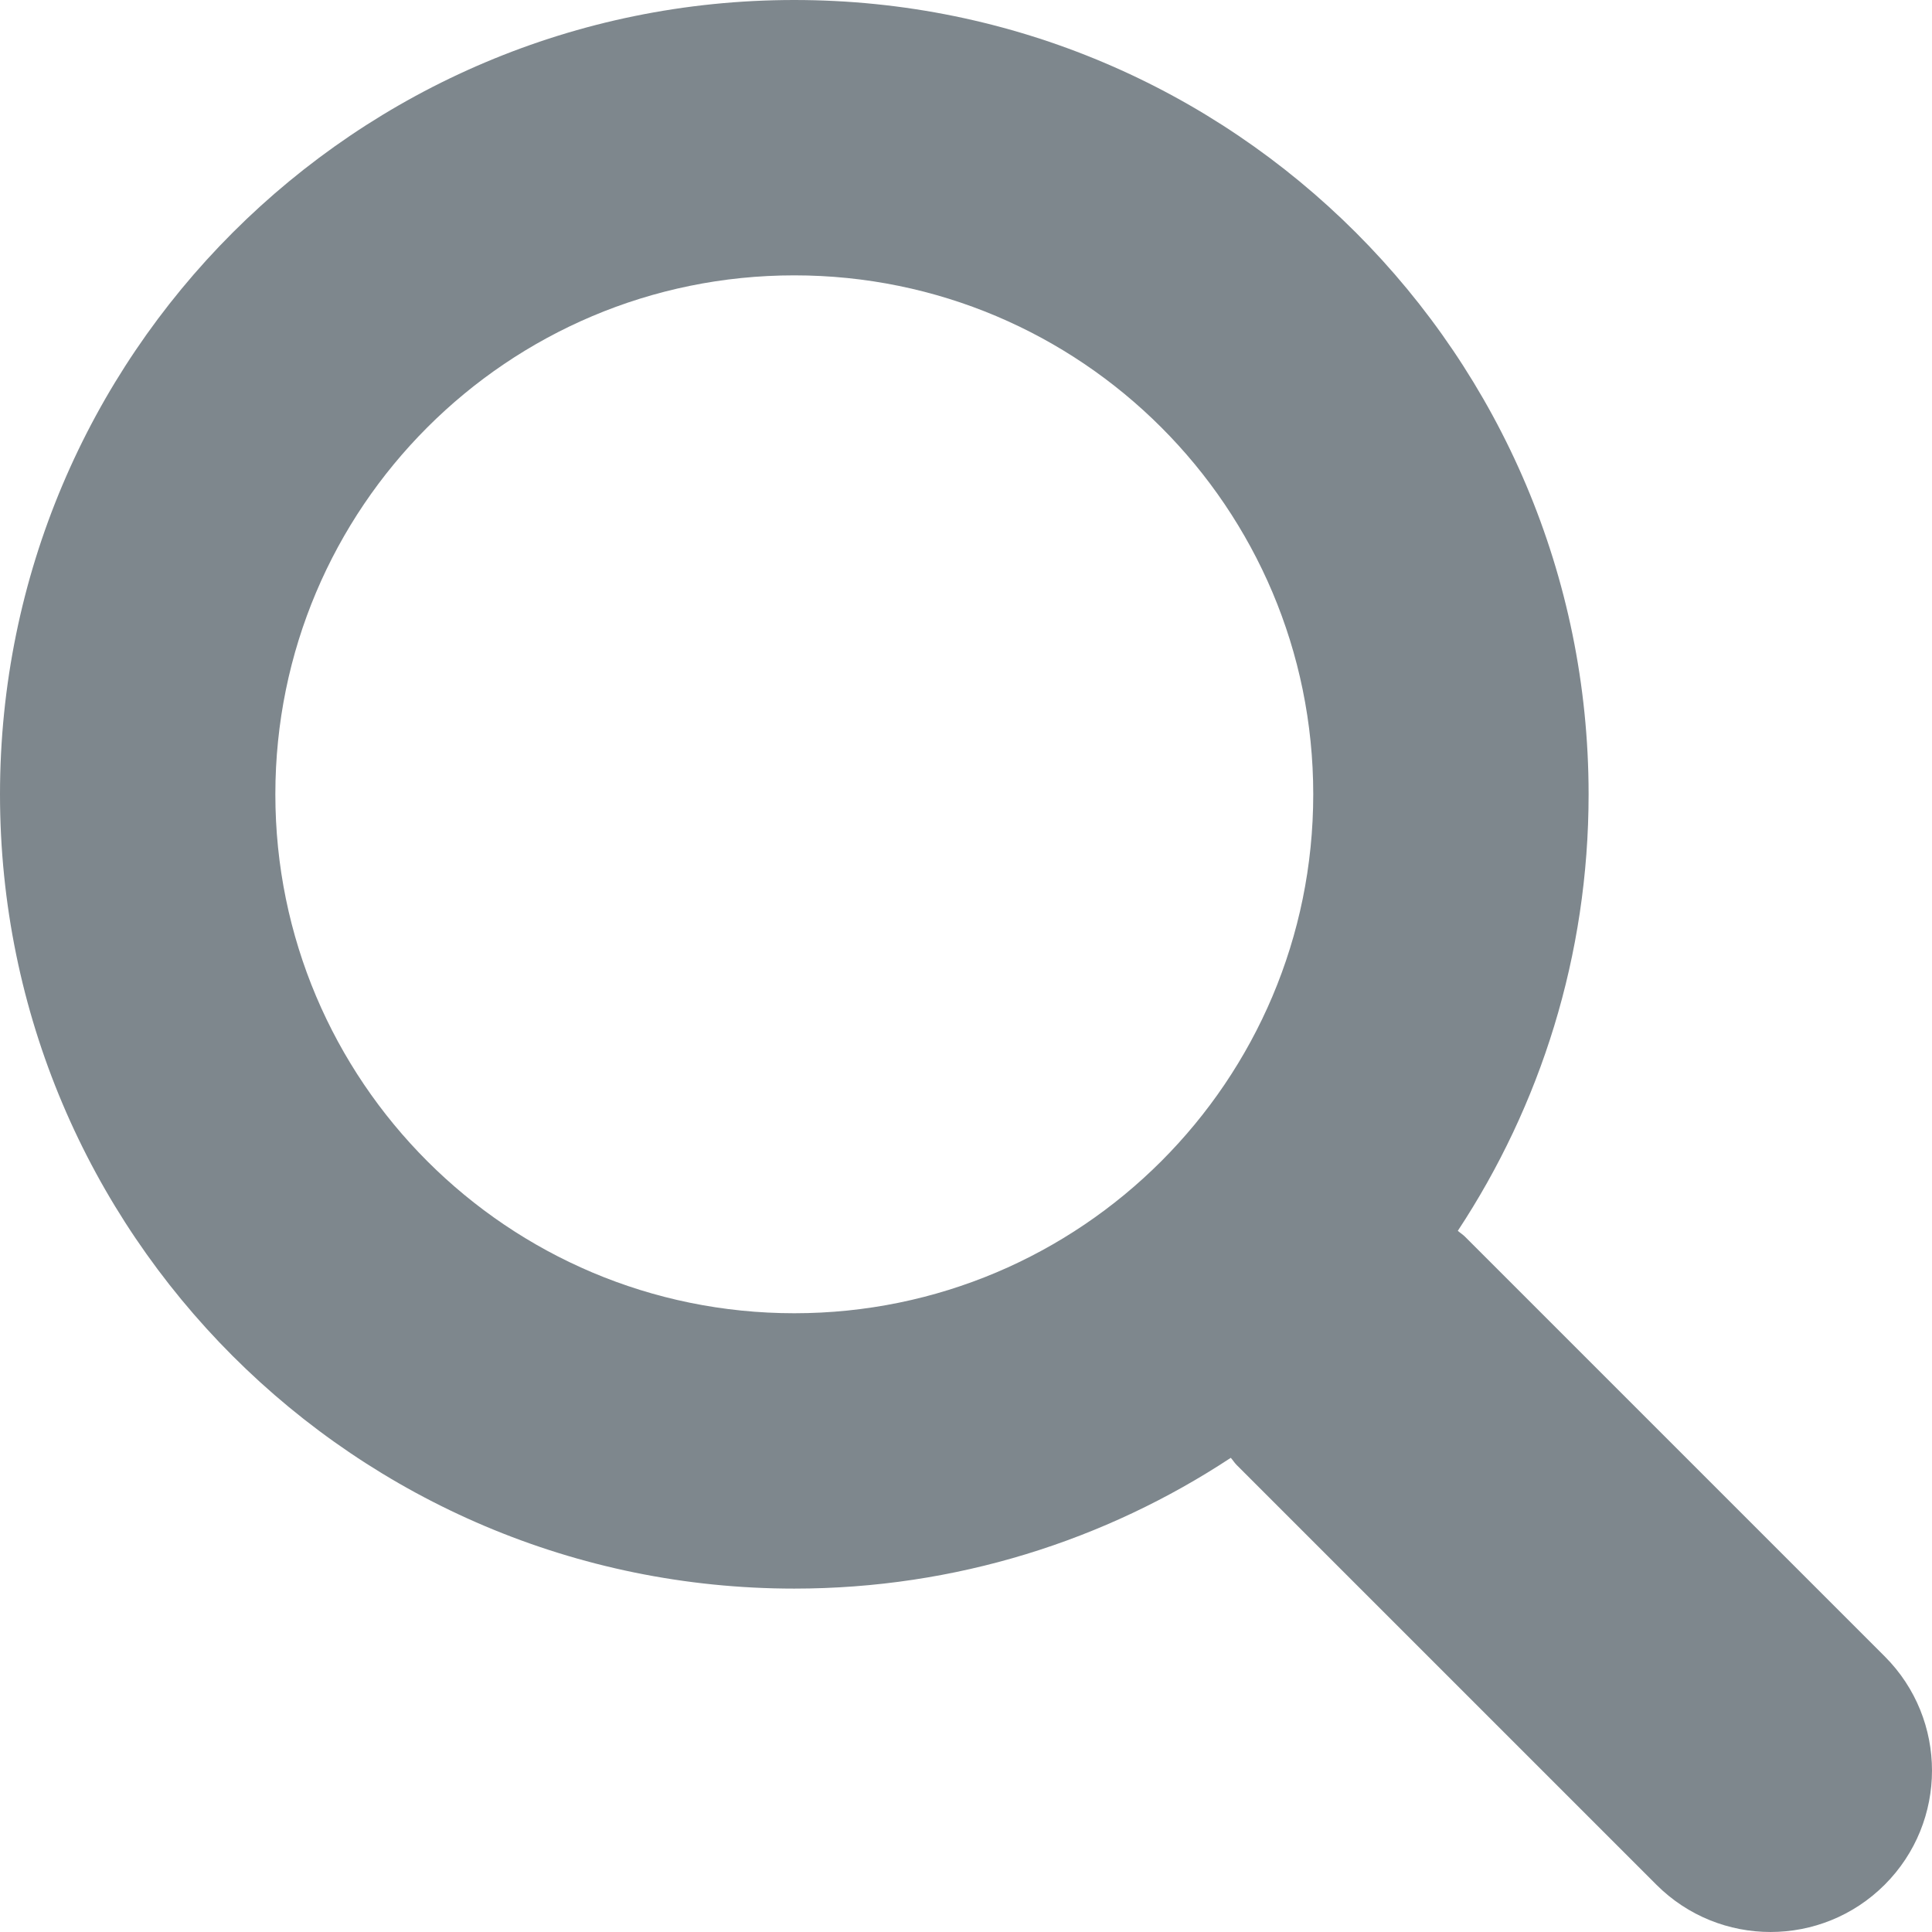
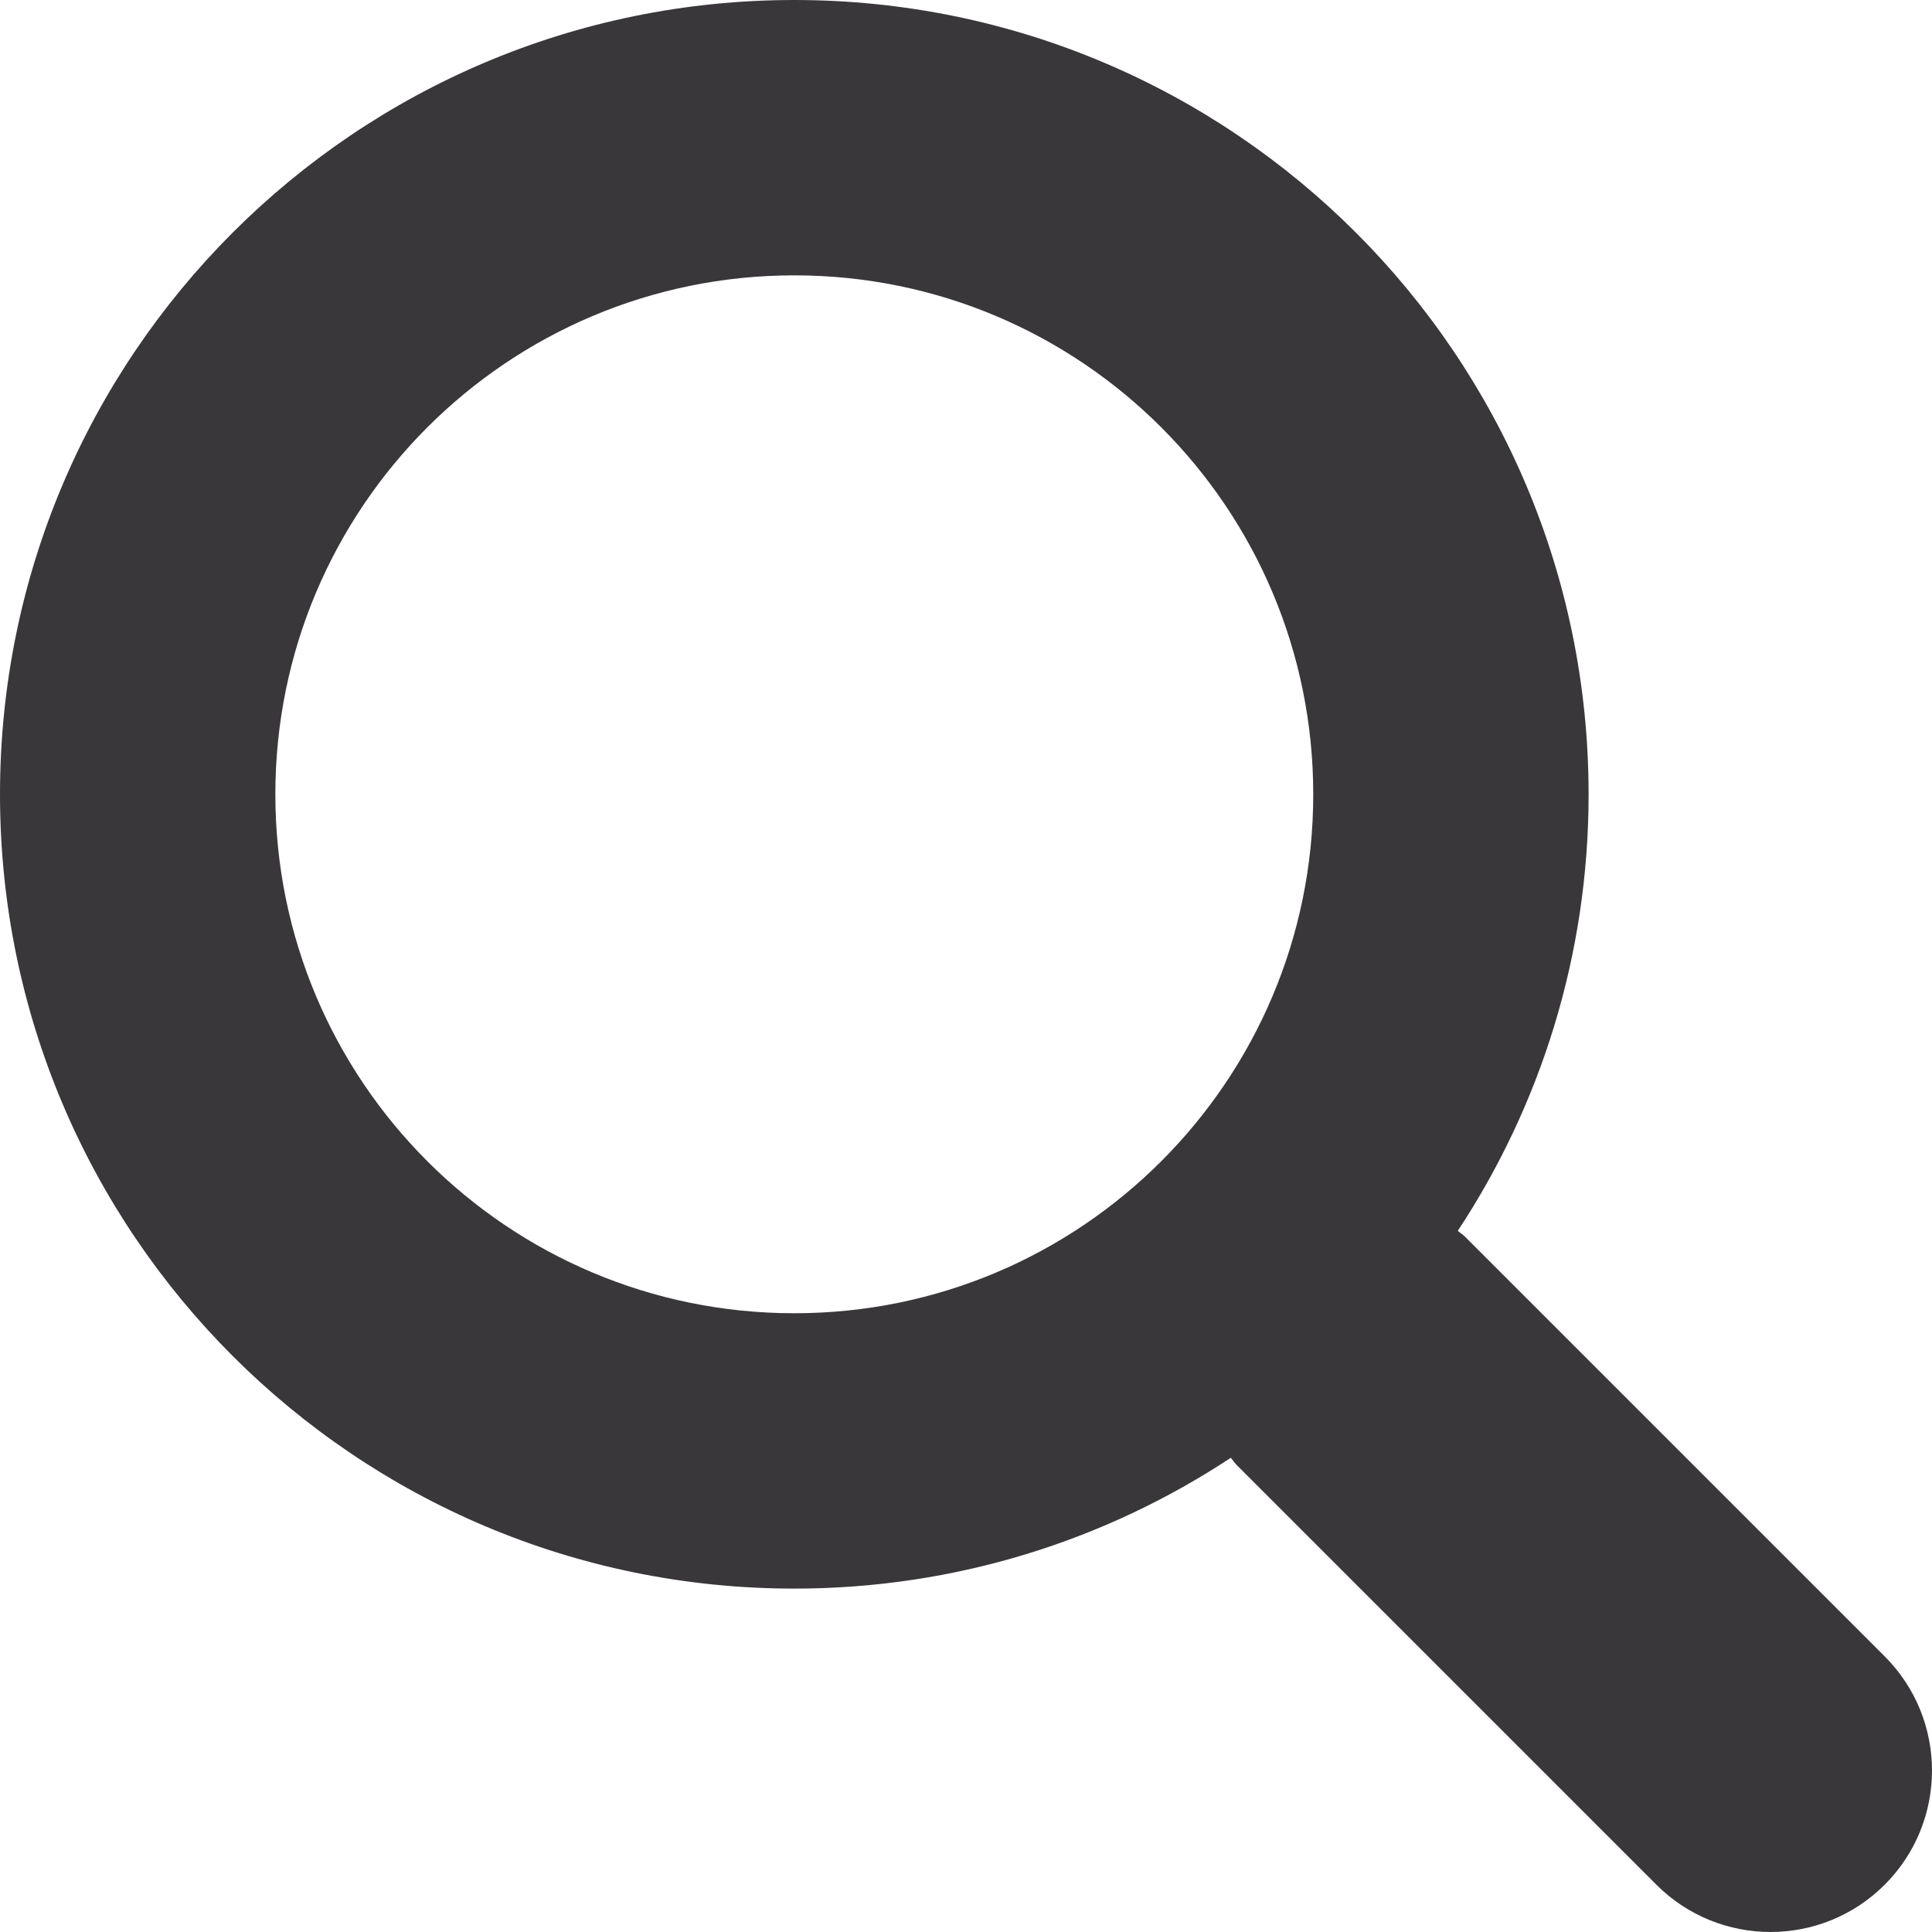
<svg xmlns="http://www.w3.org/2000/svg" version="1.1" id="Capa_1" x="0px" y="0px" viewBox="0 0 250.313 250.313" style="enable-background:new 0 0 250.313 250.313;" xml:space="preserve">
  <g id="Search">
-     <path style="fill-rule:evenodd;clip-rule:evenodd; fill: #7e878d" d="M244.186,214.604l-54.379-54.378c-0.289-0.289-0.628-0.491-0.93-0.76   c10.7-16.231,16.945-35.66,16.945-56.554C205.822,46.075,159.747,0,102.911,0S0,46.075,0,102.911   c0,56.835,46.074,102.911,102.91,102.911c20.895,0,40.323-6.245,56.554-16.945c0.269,0.301,0.47,0.64,0.759,0.929l54.38,54.38   c8.169,8.168,21.413,8.168,29.583,0C252.354,236.017,252.354,222.773,244.186,214.604z M102.911,170.146   c-37.134,0-67.236-30.102-67.236-67.235c0-37.134,30.103-67.236,67.236-67.236c37.132,0,67.235,30.103,67.235,67.236   C170.146,140.044,140.043,170.146,102.911,170.146z" />
+     <path style="fill-rule:evenodd;clip-rule:evenodd; fill: #39373a" d="M244.186,214.604l-54.379-54.378c-0.289-0.289-0.628-0.491-0.93-0.76   c10.7-16.231,16.945-35.66,16.945-56.554C205.822,46.075,159.747,0,102.911,0S0,46.075,0,102.911   c0,56.835,46.074,102.911,102.91,102.911c20.895,0,40.323-6.245,56.554-16.945c0.269,0.301,0.47,0.64,0.759,0.929l54.38,54.38   c8.169,8.168,21.413,8.168,29.583,0C252.354,236.017,252.354,222.773,244.186,214.604z M102.911,170.146   c-37.134,0-67.236-30.102-67.236-67.235c0-37.134,30.103-67.236,67.236-67.236c37.132,0,67.235,30.103,67.235,67.236   C170.146,140.044,140.043,170.146,102.911,170.146z" />
  </g>
</svg>
